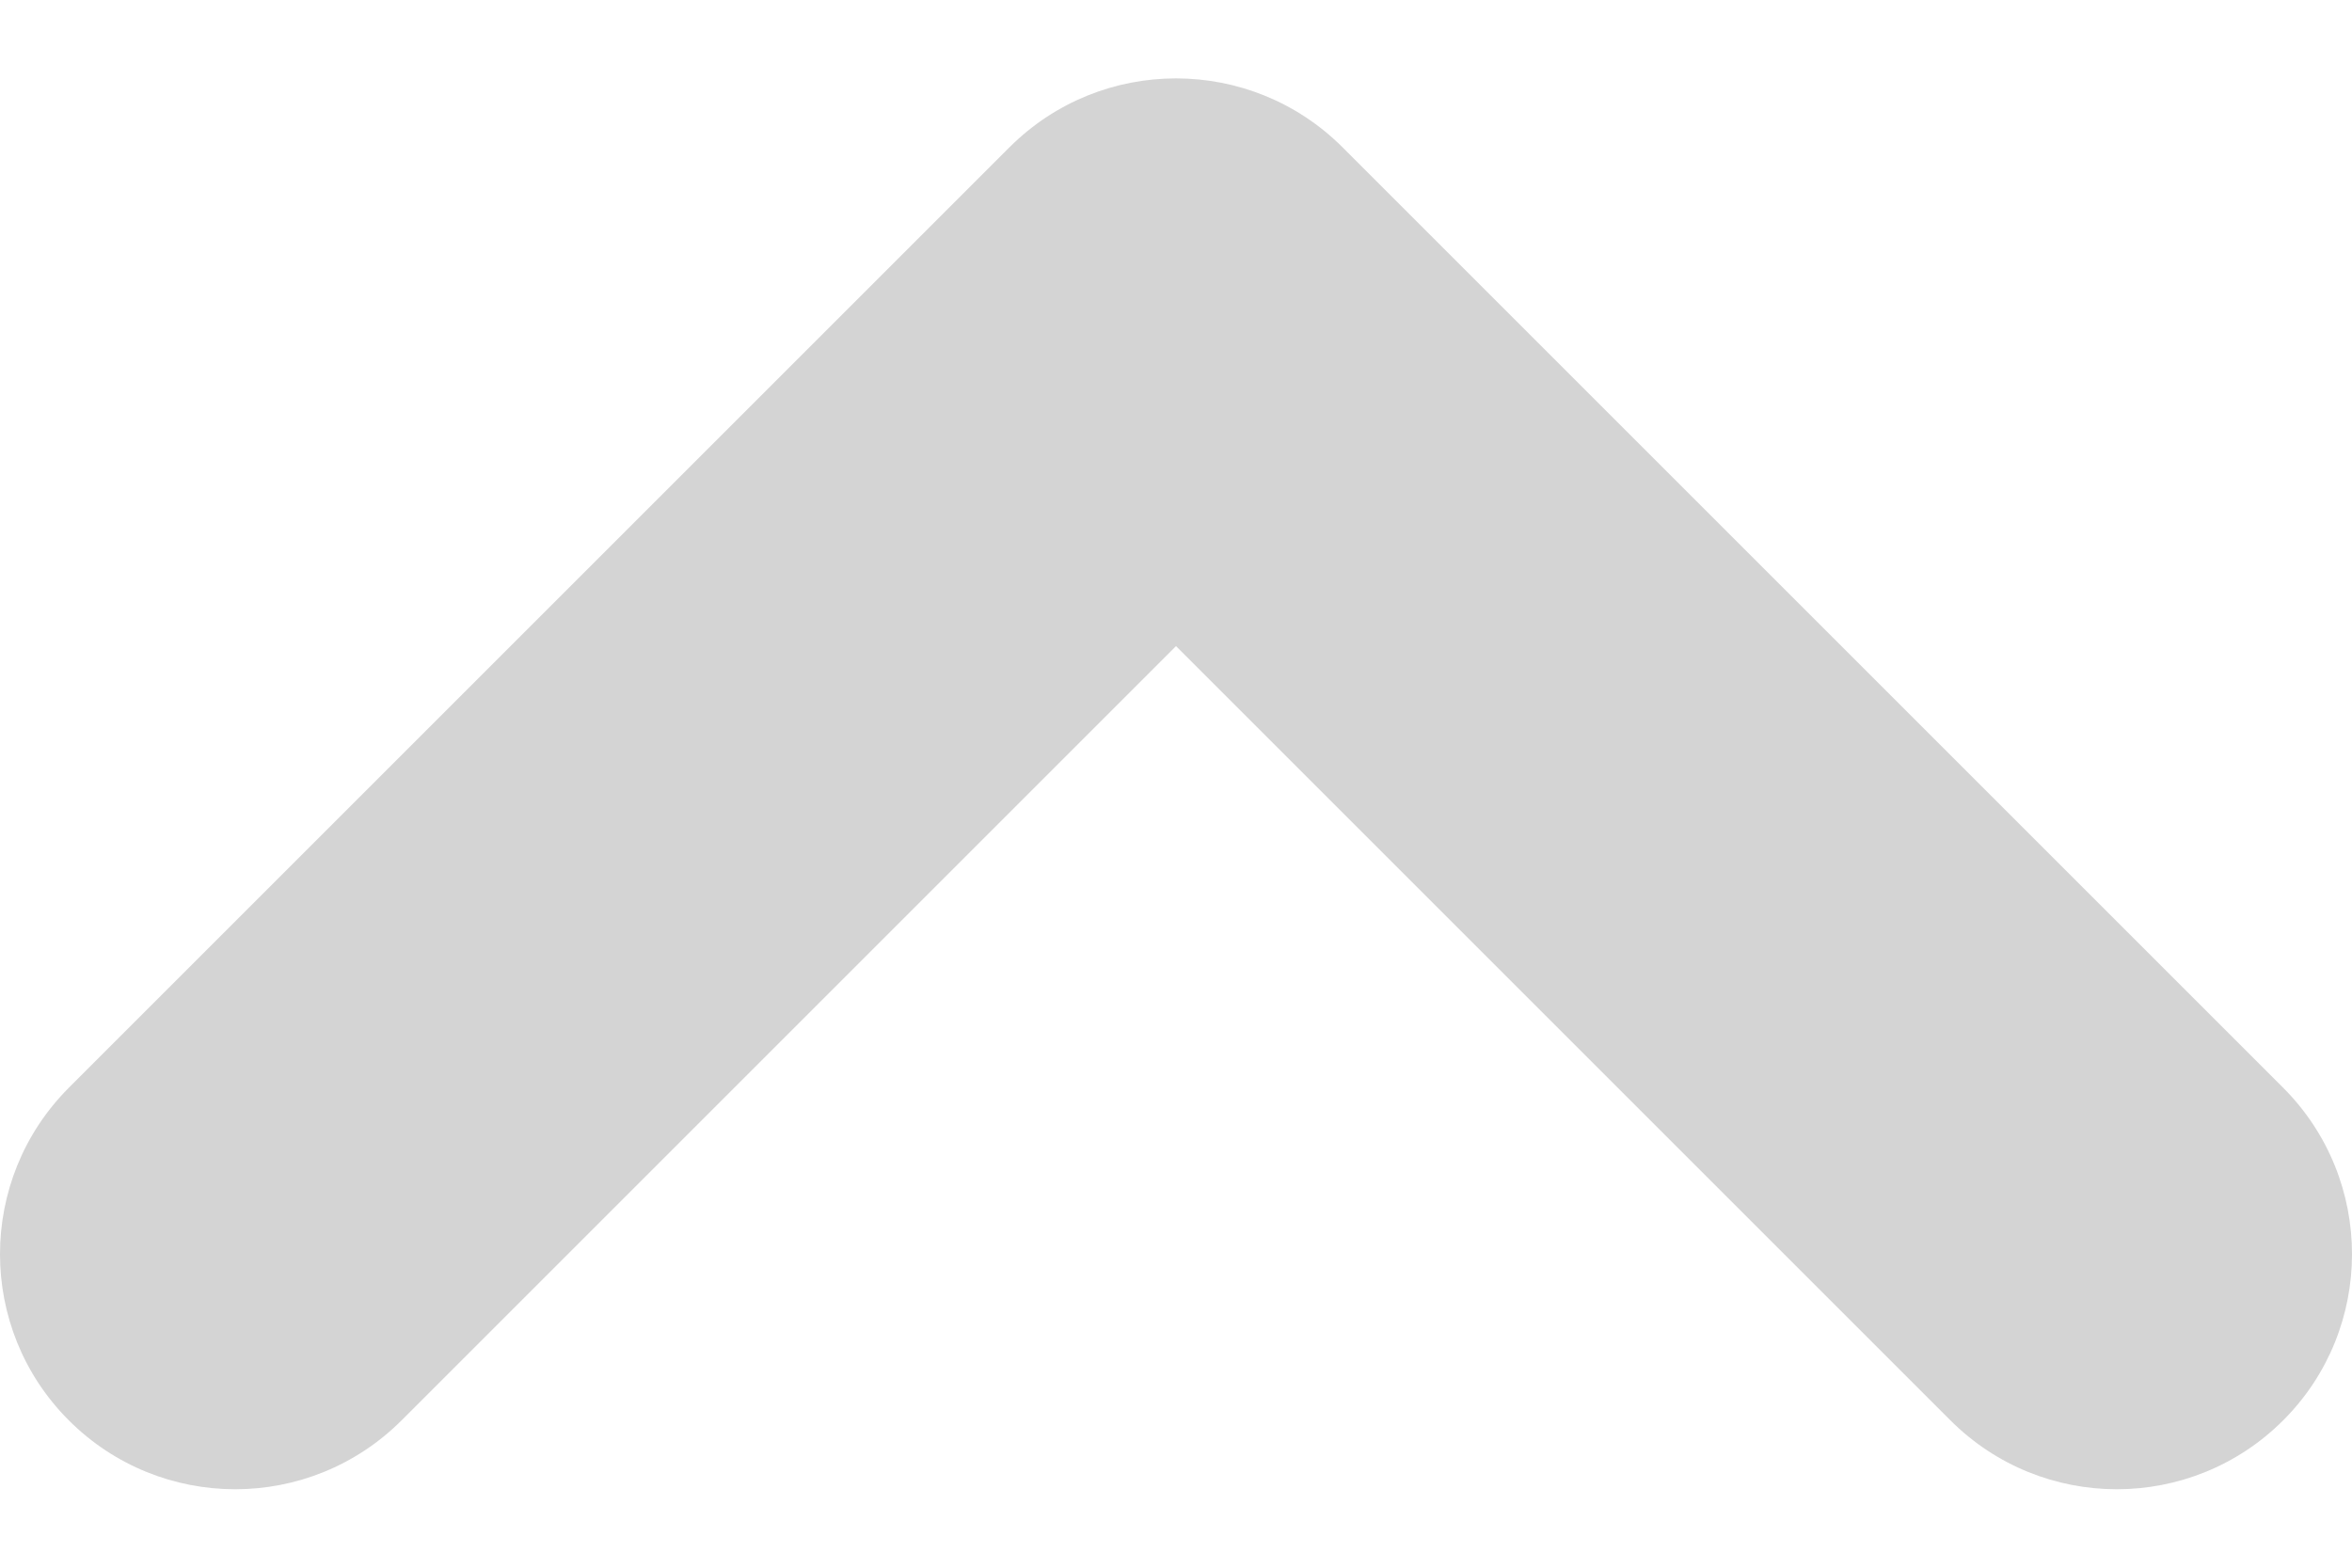
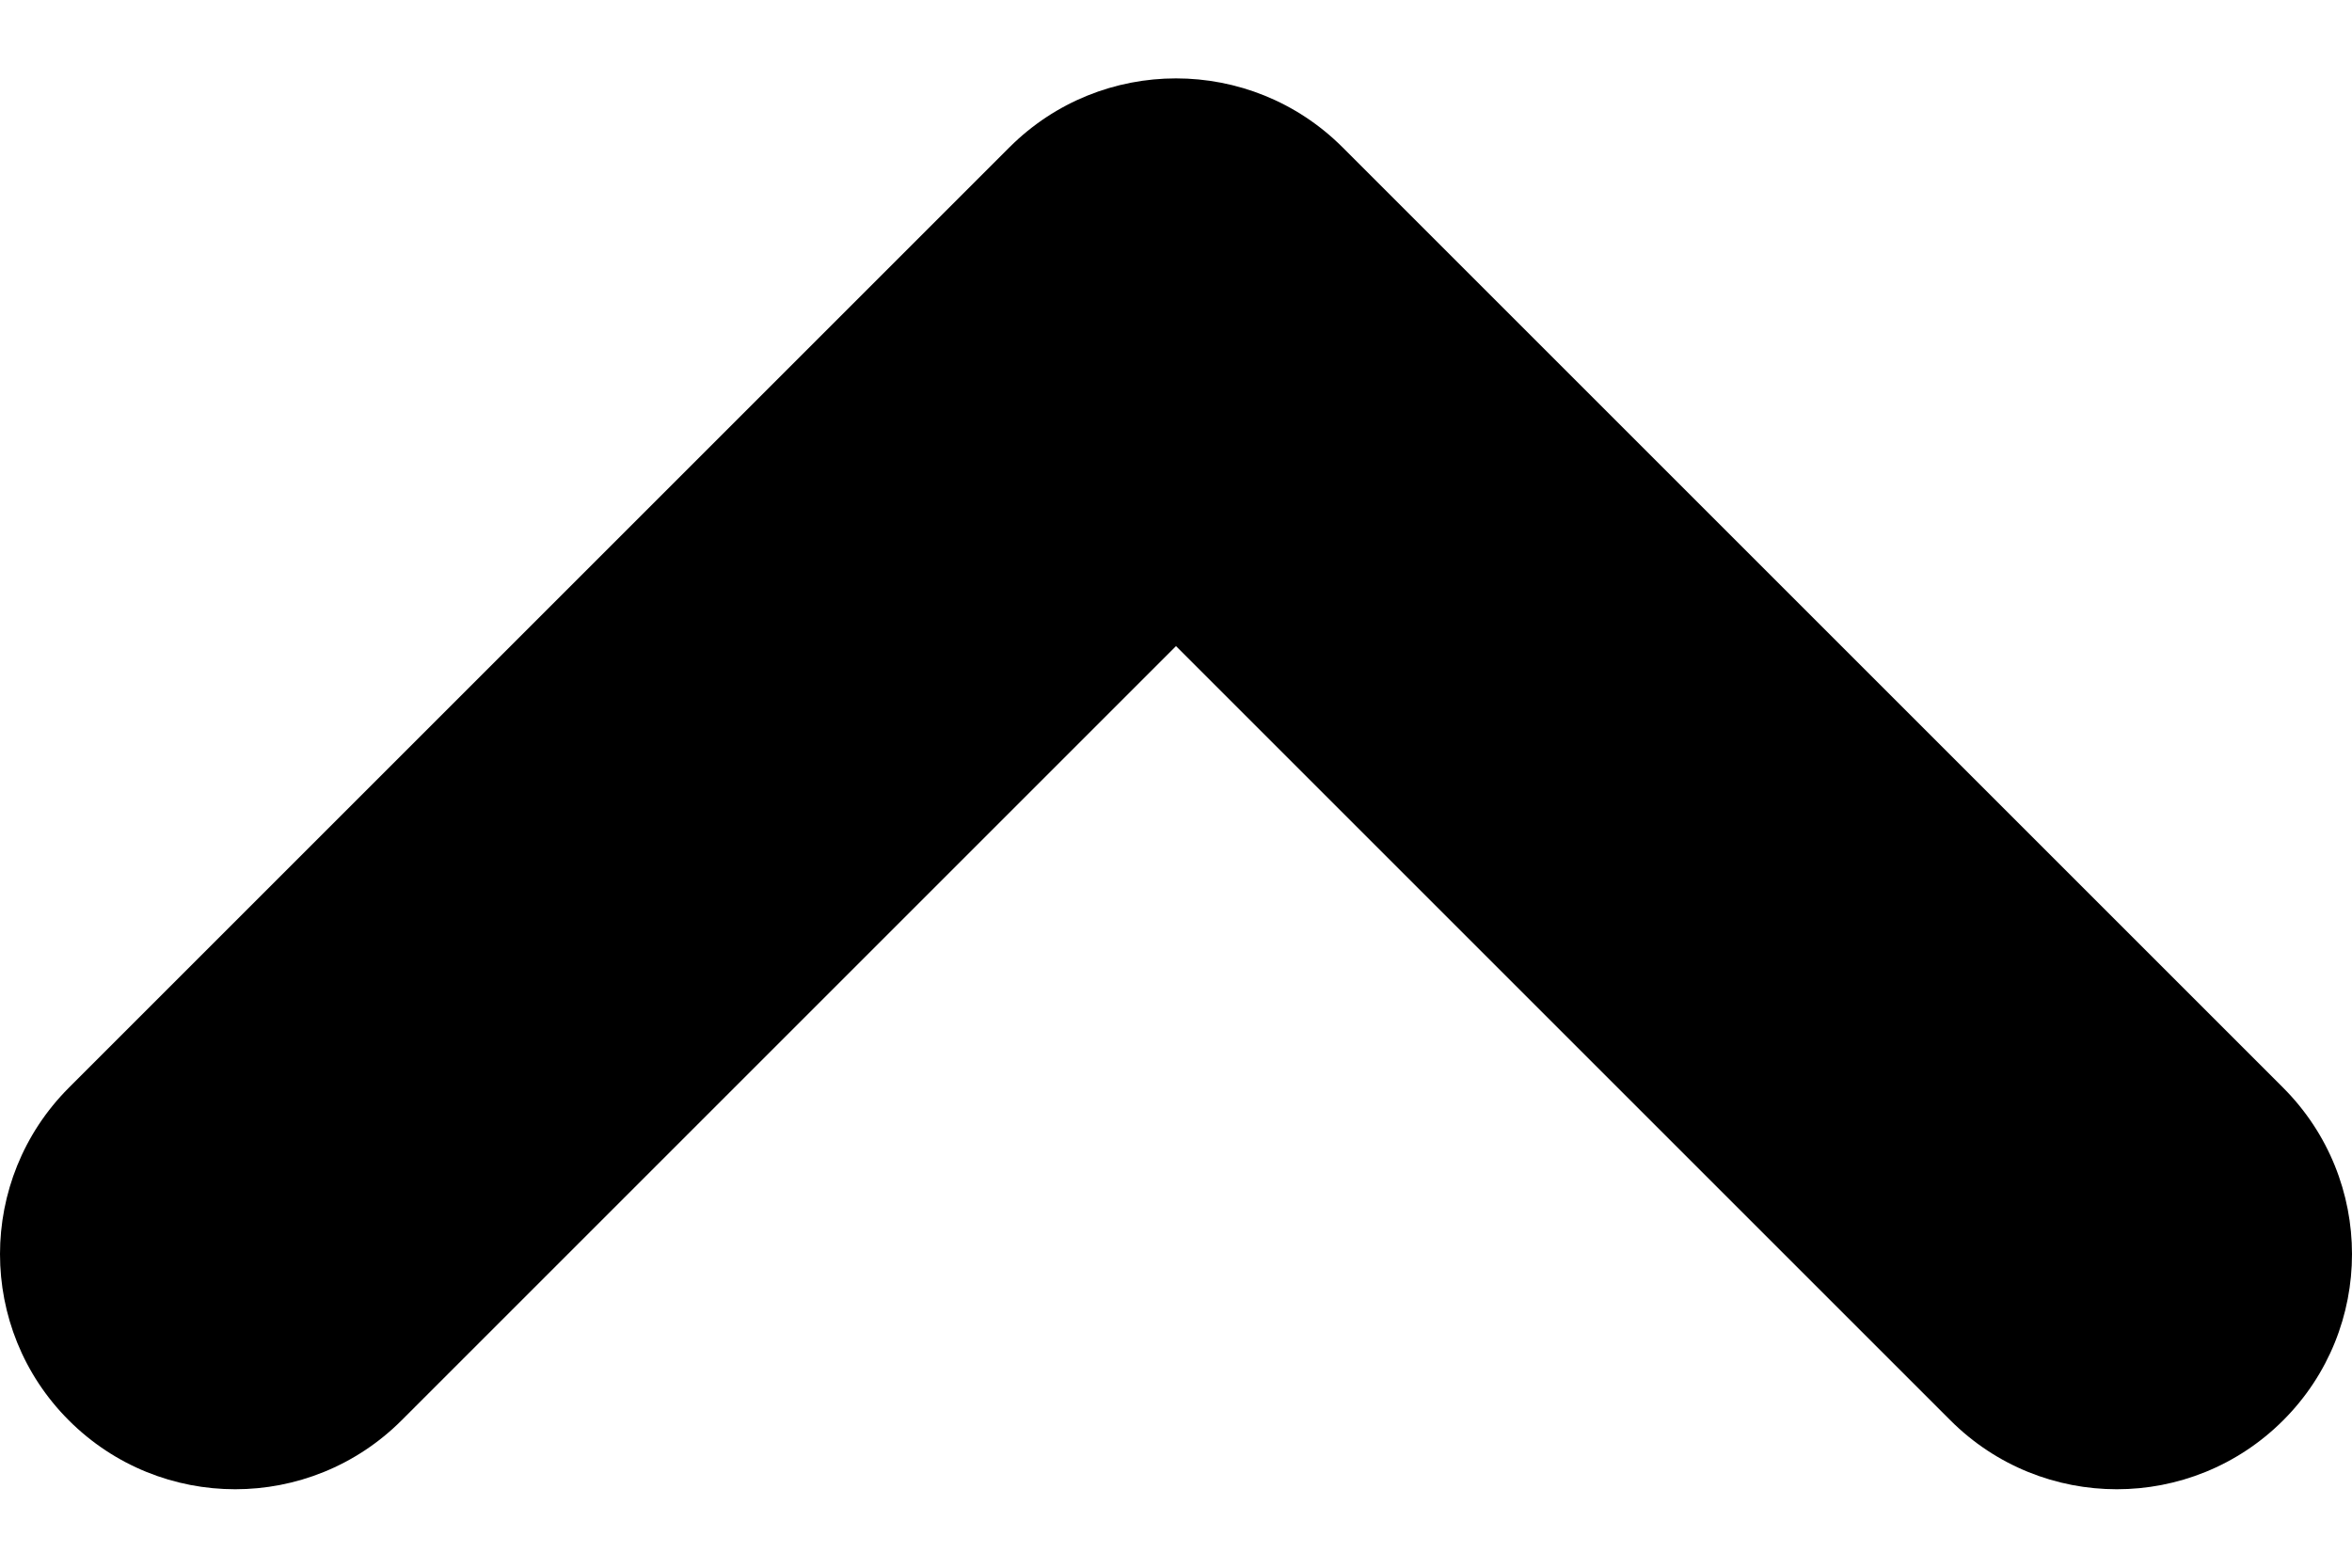
<svg xmlns="http://www.w3.org/2000/svg" width="12" height="8" viewBox="0 0 12 8" fill="none">
-   <path fill-rule="evenodd" clip-rule="evenodd" d="M11.649 7.248C11.18 7.717 10.42 7.717 9.951 7.248L6 3.297L2.049 7.248C1.58 7.717 0.82 7.717 0.351 7.248C-0.117 6.78 -0.117 6.02 0.351 5.551L5.151 0.751C5.62 0.283 6.38 0.283 6.849 0.751L11.649 5.551C12.117 6.02 12.117 6.78 11.649 7.248Z" fill="#D4D4D4" />
+   <path fill-rule="evenodd" clip-rule="evenodd" d="M11.649 7.248C11.18 7.717 10.42 7.717 9.951 7.248L6 3.297L2.049 7.248C1.58 7.717 0.82 7.717 0.351 7.248C-0.117 6.78 -0.117 6.02 0.351 5.551L5.151 0.751C5.62 0.283 6.38 0.283 6.849 0.751L11.649 5.551C12.117 6.02 12.117 6.78 11.649 7.248Z" fill="currentColor" />
</svg>
